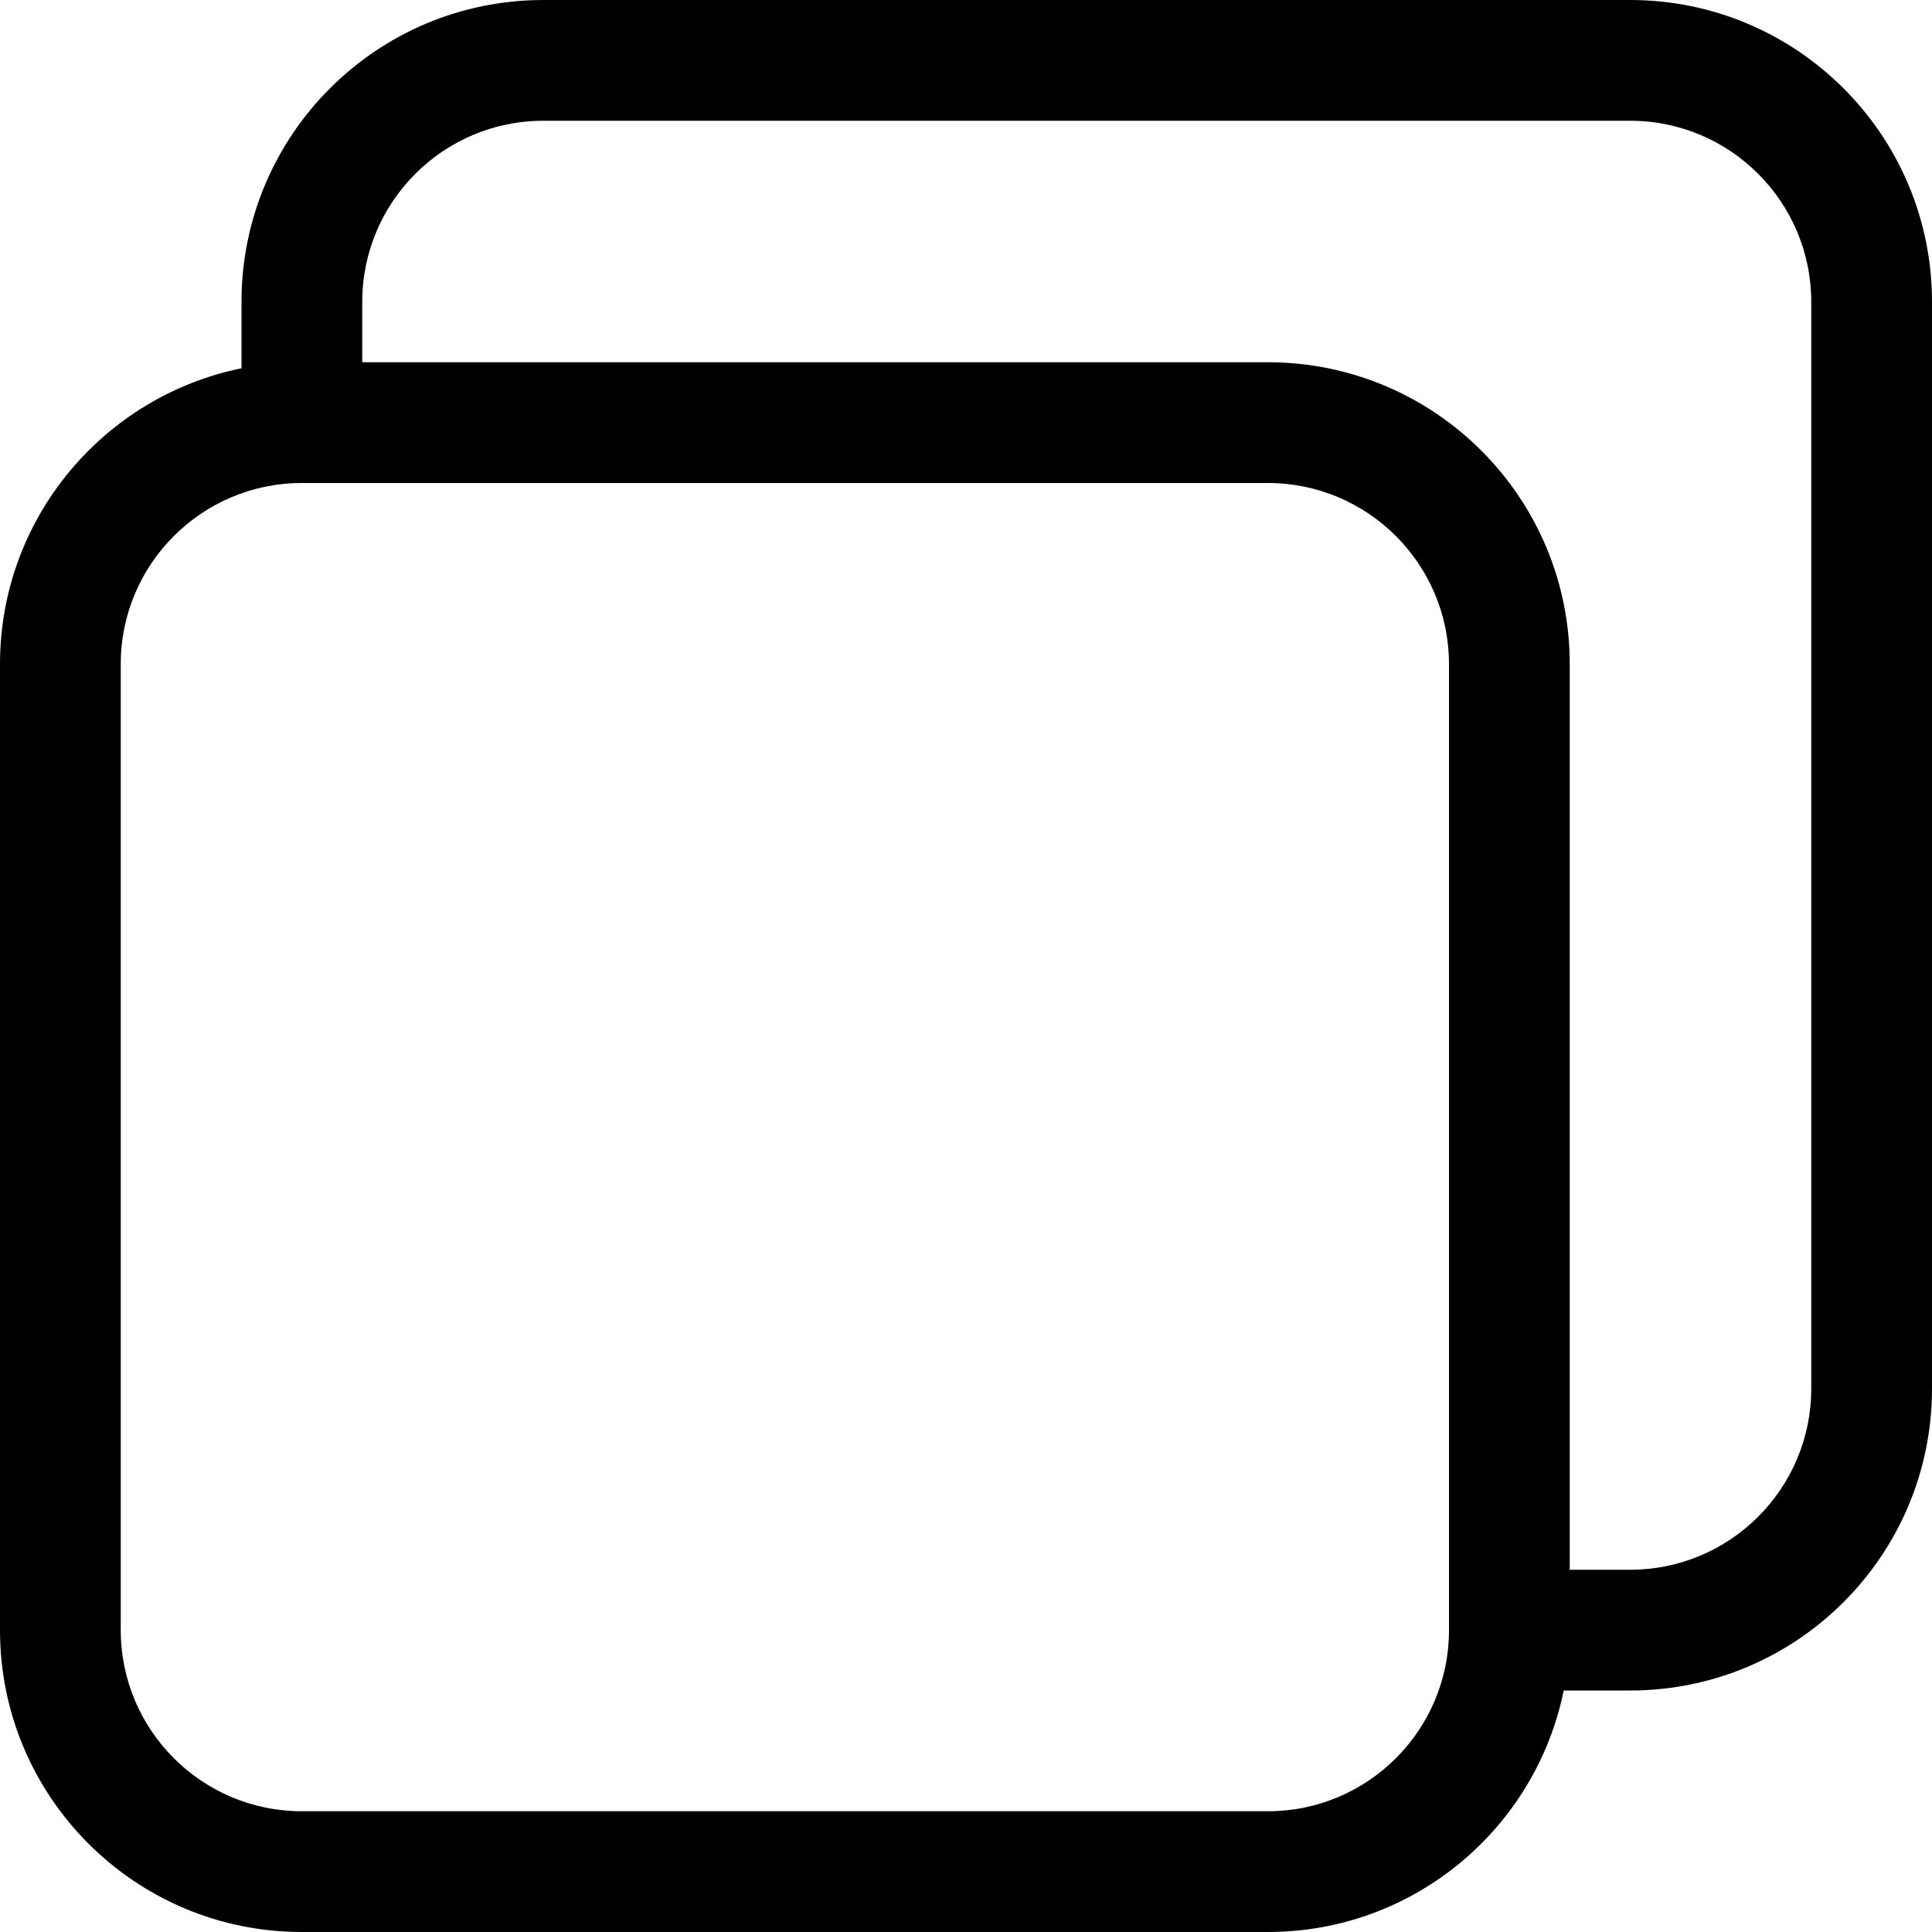
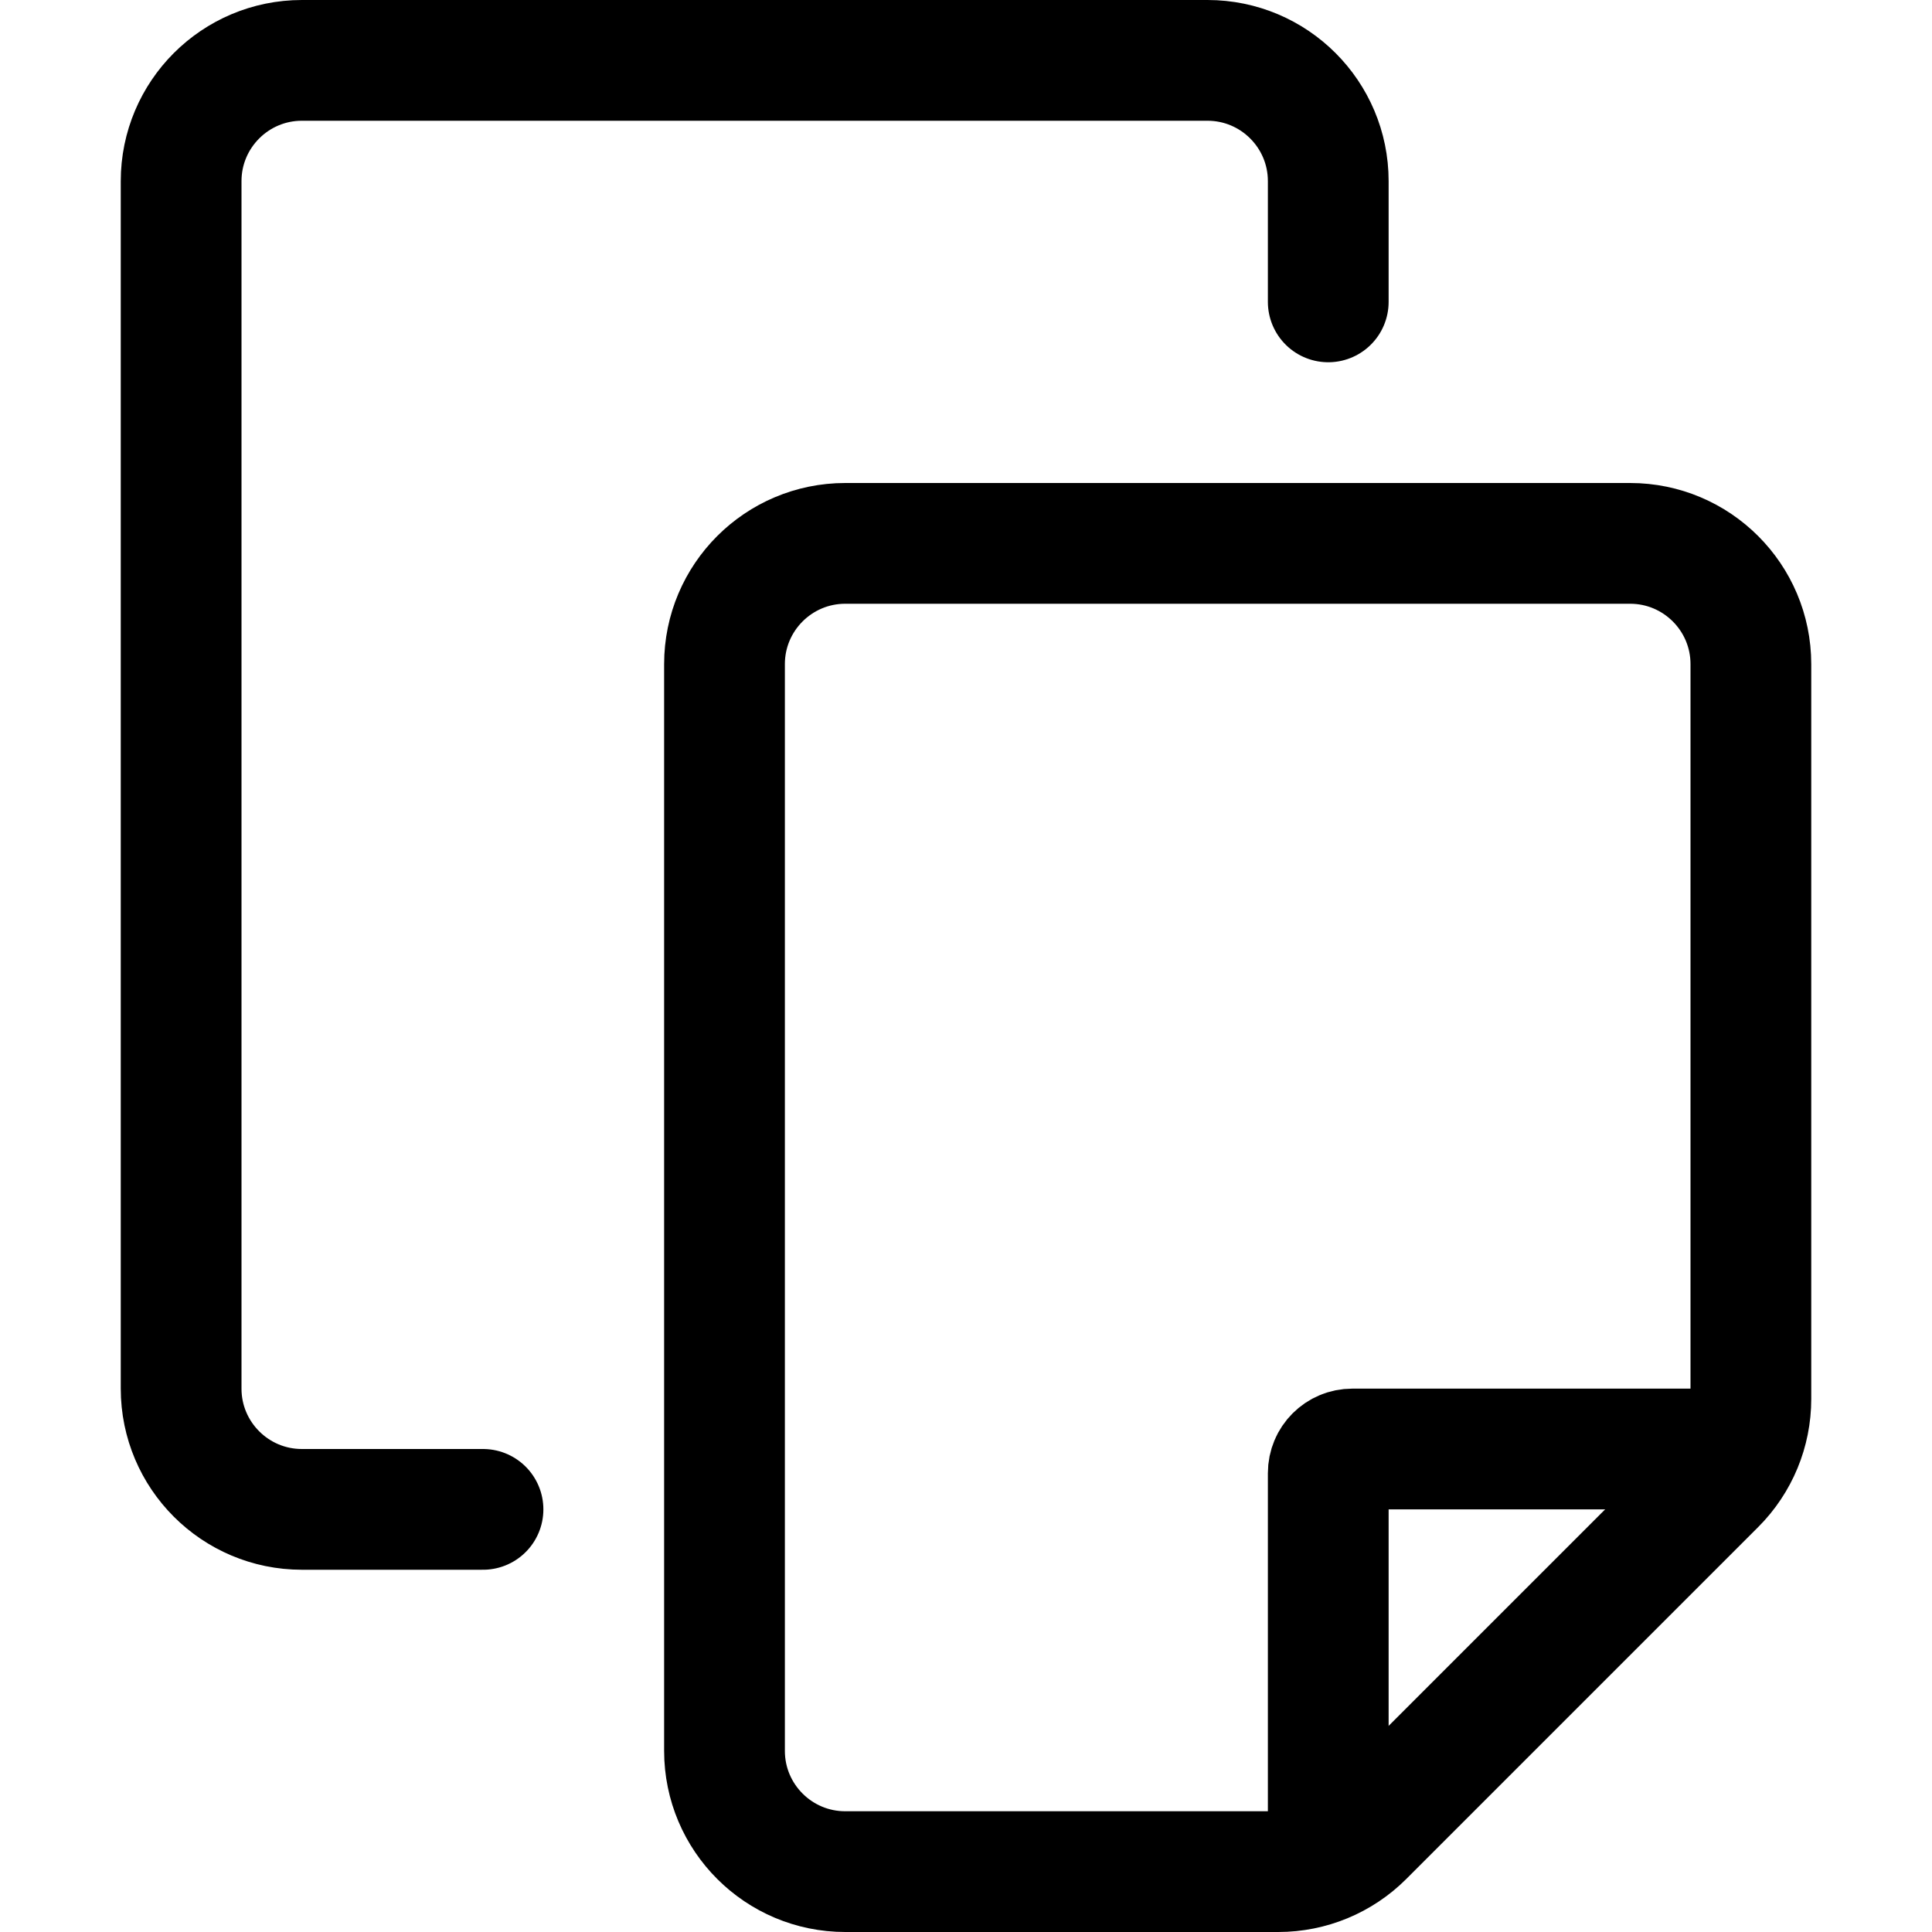
<svg xmlns="http://www.w3.org/2000/svg" width="16" height="16" viewBox="0 0 16 16" fill="none">
-   <path fill-rule="evenodd" clip-rule="evenodd" d="M4.5 0C3.119 0 2 1.119 2 2.5V3.05C0.859 3.282 0 4.291 0 5.5V13.5C0 14.881 1.119 16 2.5 16H10.5C11.71 16 12.718 15.141 12.95 14H13.5C14.881 14 16 12.881 16 11.5V2.5C16 1.119 14.881 0 13.5 0H4.5ZM12 13.5V13V5.5C12 4.672 11.328 4 10.5 4H3H2.5C1.672 4 1 4.672 1 5.5V13.5C1 14.328 1.672 15 2.5 15H10.5C11.328 15 12 14.328 12 13.5ZM3 3H10.5C11.881 3 13 4.119 13 5.5V13H13.5C14.328 13 15 12.328 15 11.5V2.5C15 1.672 14.328 1 13.5 1H4.5C3.672 1 3 1.672 3 2.5V3Z" fill="black" />
+   <path d="M4 12.5L2.5 12.5C1.948 12.5 1.5 12.052 1.5 11.5L1.5 1.5C1.5 0.948 1.948 0.5 2.5 0.5L10 0.5C10.552 0.5 11 0.948 11 1.5L11 2.5" stroke="black" stroke-linecap="round" />
+   <path d="M14.5 11.586C14.5 11.851 14.395 12.105 14.207 12.293L11.293 15.207C11.105 15.395 10.851 15.5 10.586 15.5L7 15.5C6.448 15.5 6 15.052 6 14.5L6 5.5C6 4.948 6.448 4.5 7 4.5L13.5 4.5C14.052 4.5 14.5 4.948 14.5 5.5L14.5 11.586Z" stroke="black" />
+   <path d="M11 15V12.2C11 12.089 11.089 12 11.2 12H14" stroke="black" stroke-linecap="round" />
</svg>
